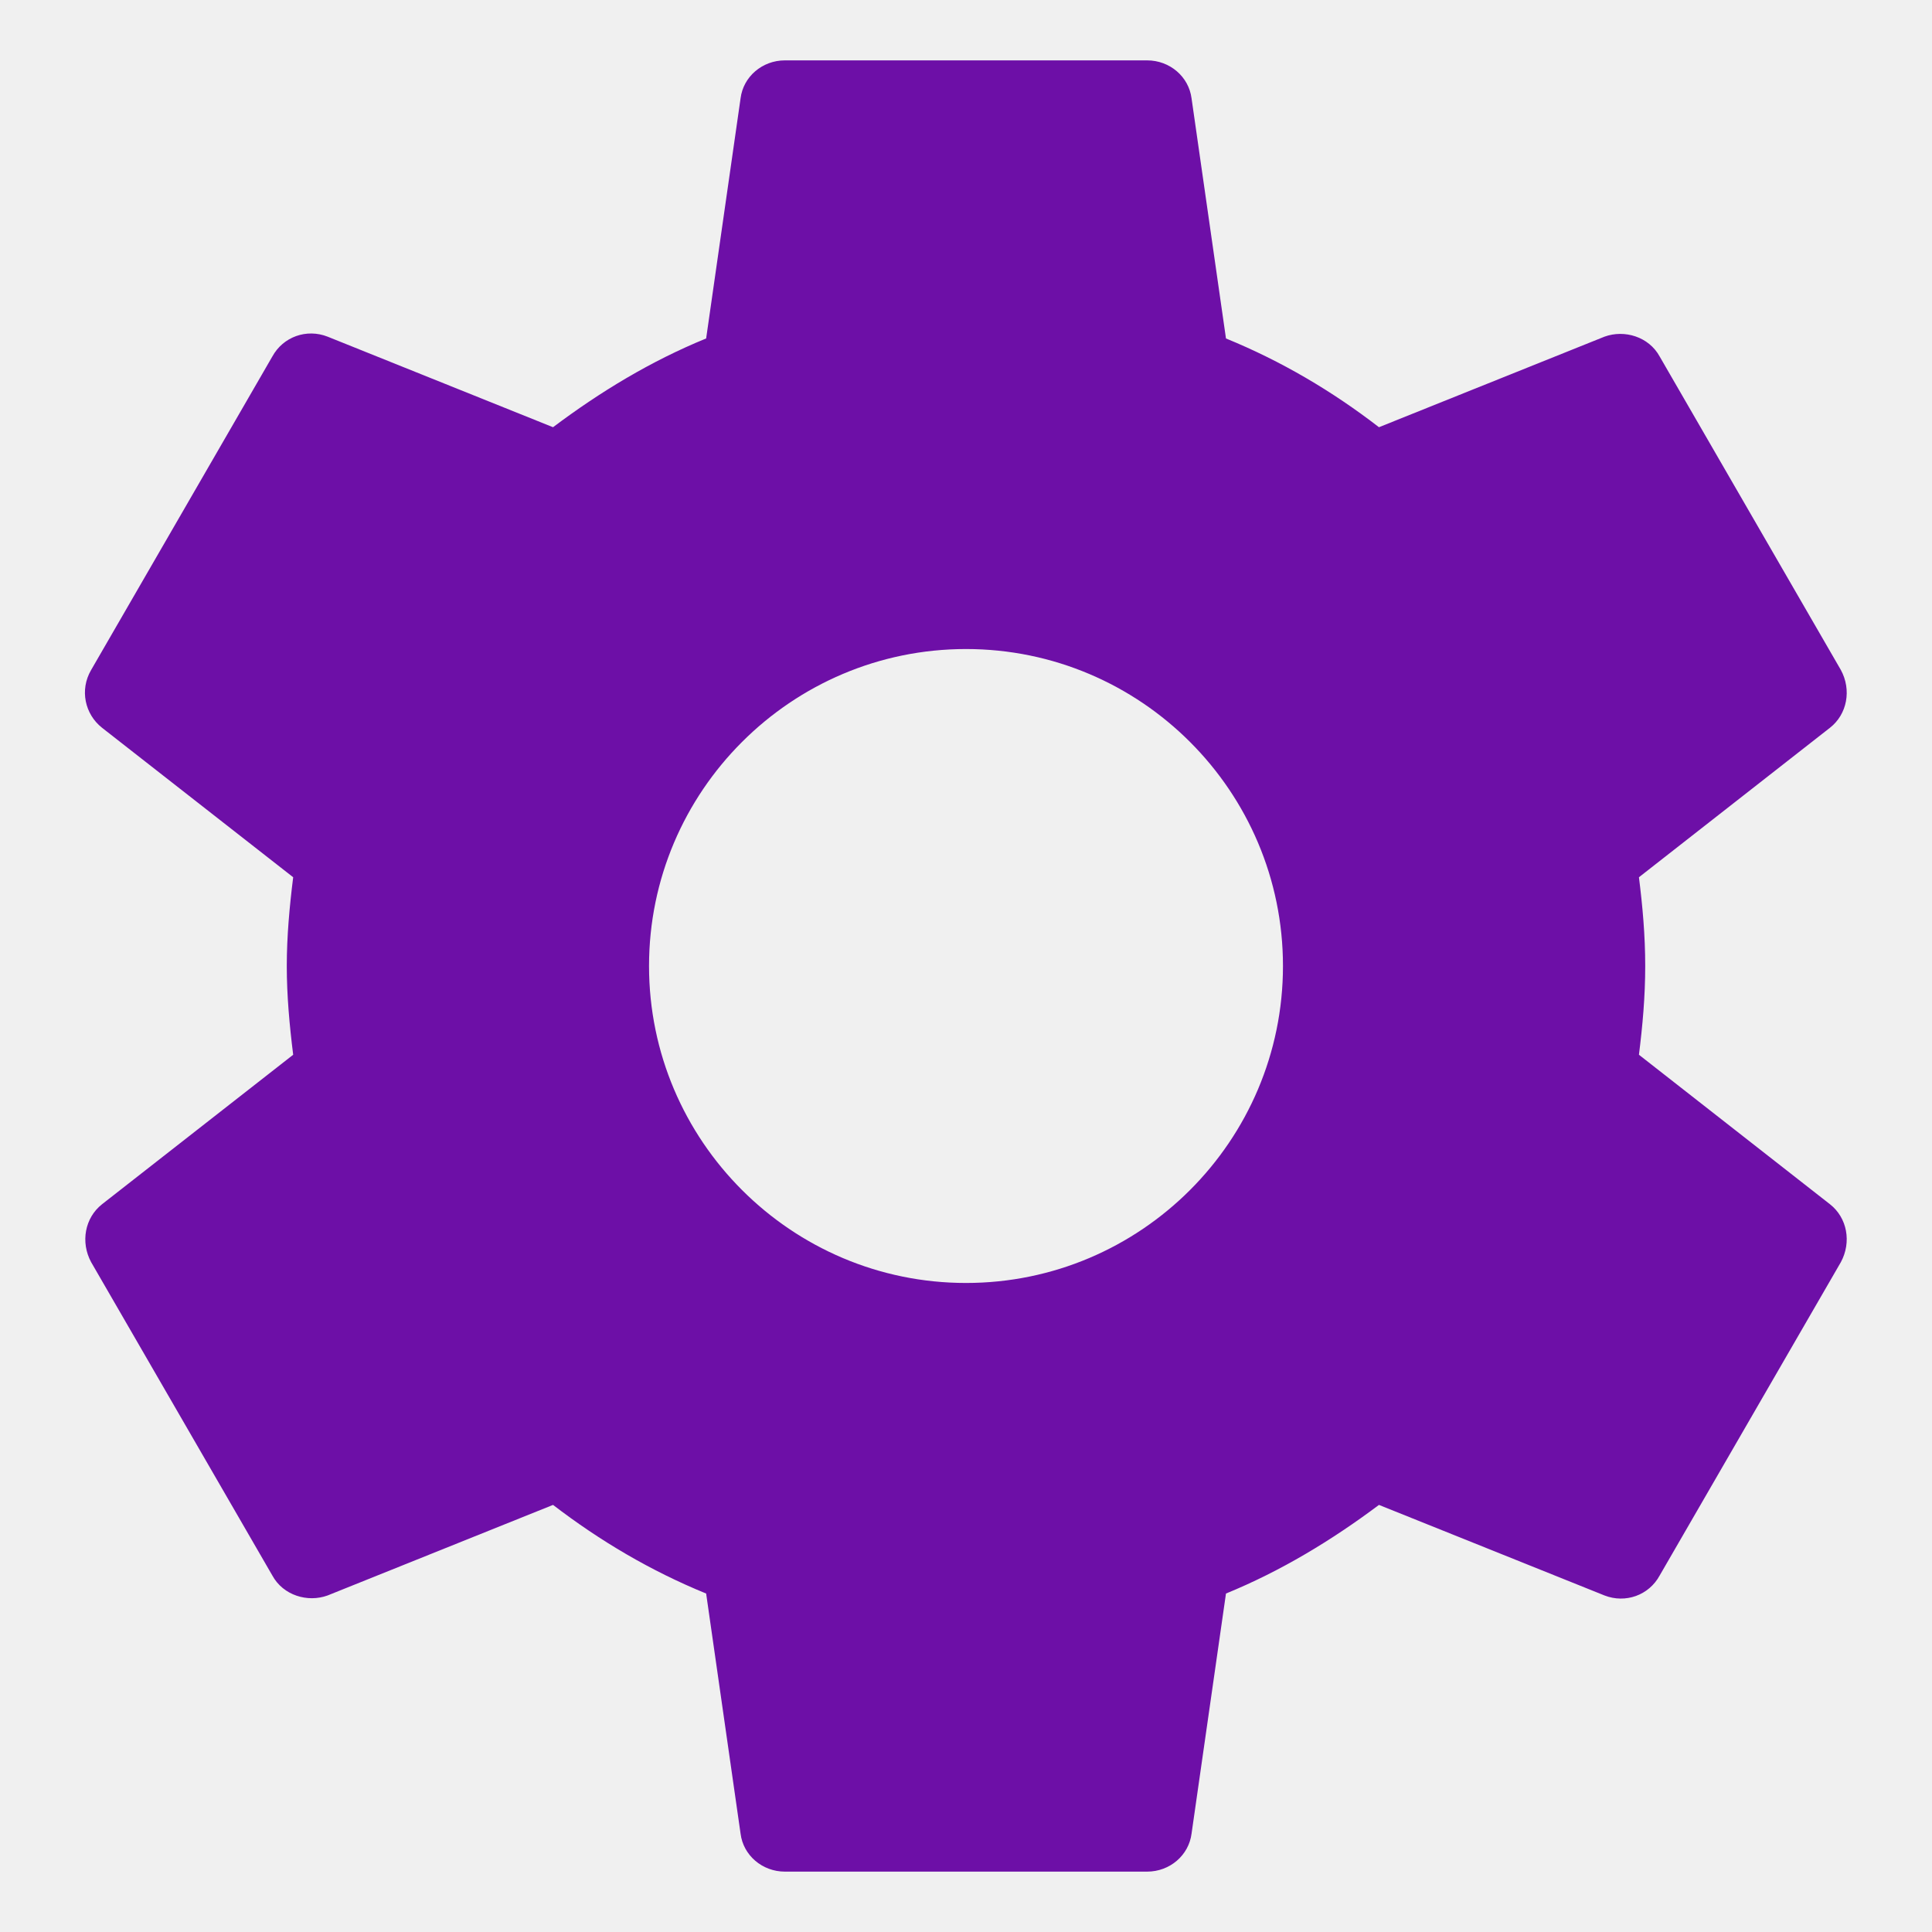
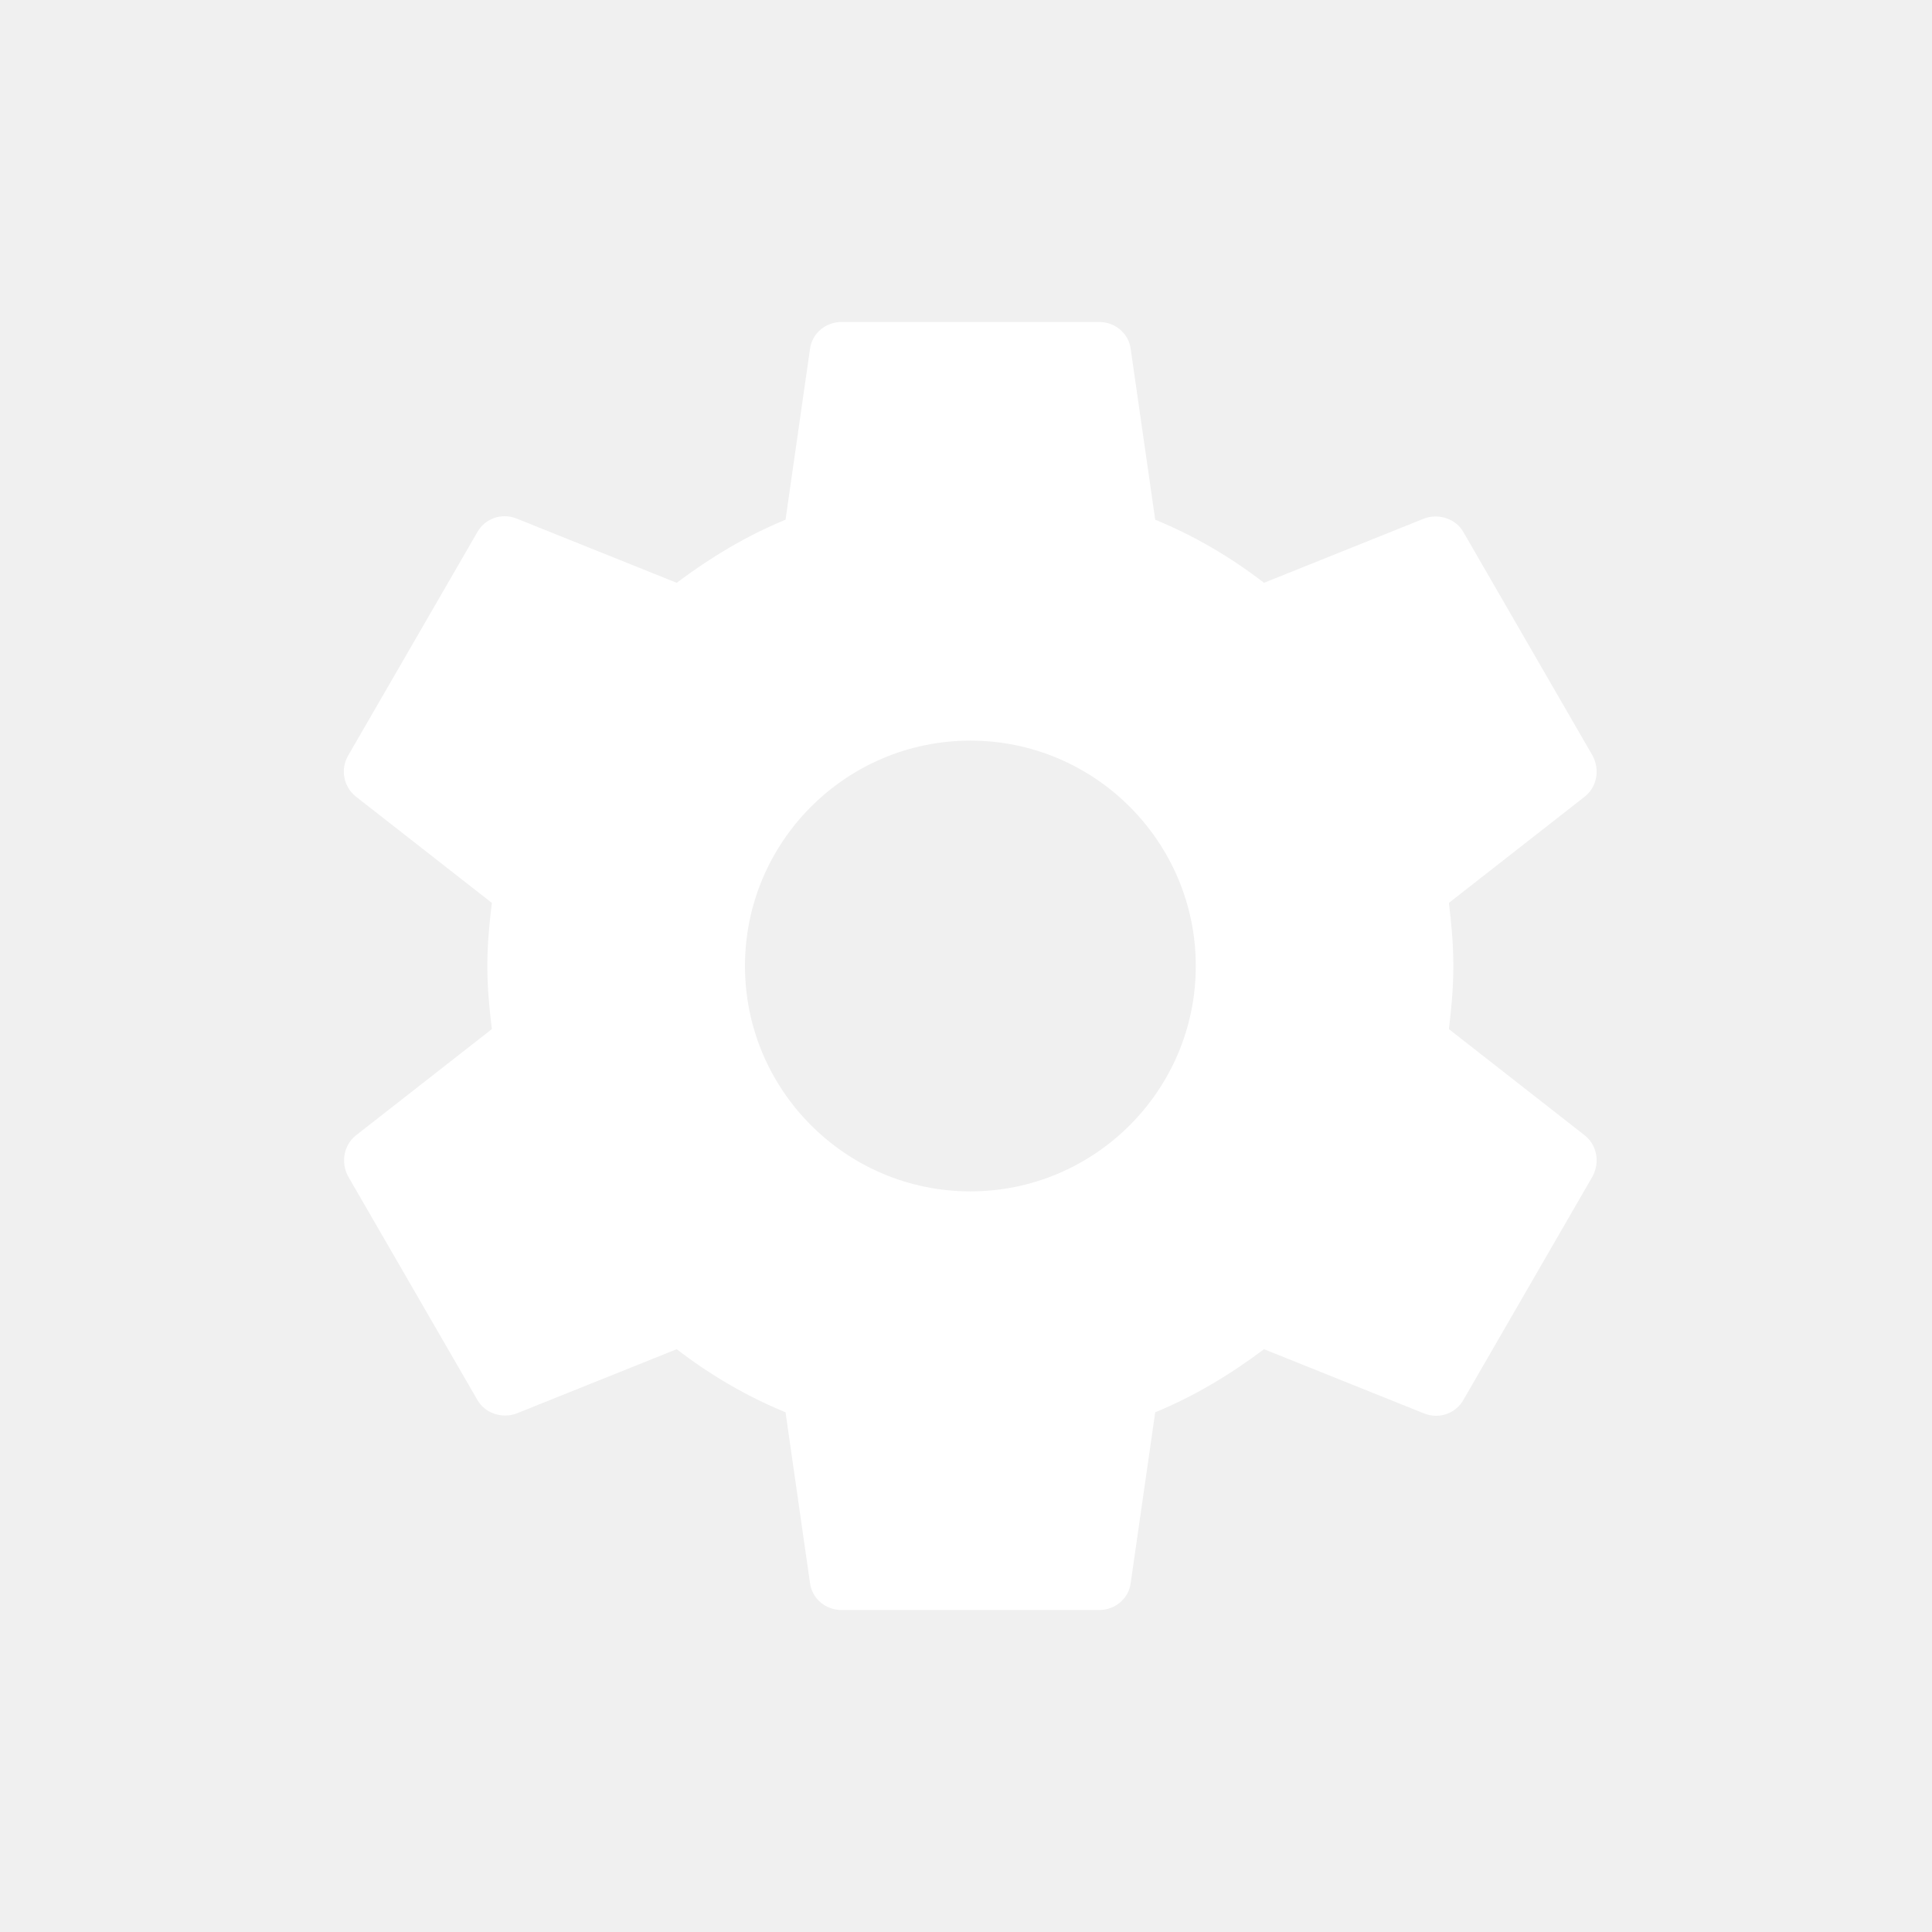
- <svg xmlns="http://www.w3.org/2000/svg" width="16" height="16" viewBox="0 0 16 16" fill="none">
-   <path d="M13.573 8.735C13.603 8.495 13.625 8.255 13.625 8C13.625 7.745 13.603 7.505 13.573 7.265L15.155 6.027C15.298 5.915 15.335 5.713 15.245 5.548L13.745 2.953C13.655 2.788 13.453 2.728 13.288 2.788L11.42 3.538C11.03 3.237 10.61 2.99 10.153 2.803L9.868 0.815C9.845 0.635 9.688 0.5 9.5 0.5H6.5C6.313 0.5 6.155 0.635 6.133 0.815L5.848 2.803C5.39 2.99 4.97 3.245 4.58 3.538L2.713 2.788C2.54 2.72 2.345 2.788 2.255 2.953L0.755 5.548C0.658 5.713 0.703 5.915 0.845 6.027L2.428 7.265C2.398 7.505 2.375 7.753 2.375 8C2.375 8.248 2.398 8.495 2.428 8.735L0.845 9.973C0.703 10.085 0.665 10.287 0.755 10.453L2.255 13.047C2.345 13.213 2.548 13.273 2.713 13.213L4.58 12.463C4.97 12.762 5.39 13.01 5.848 13.197L6.133 15.185C6.155 15.365 6.313 15.5 6.5 15.5H9.5C9.688 15.5 9.845 15.365 9.868 15.185L10.153 13.197C10.61 13.01 11.03 12.755 11.42 12.463L13.288 13.213C13.46 13.28 13.655 13.213 13.745 13.047L15.245 10.453C15.335 10.287 15.298 10.085 15.155 9.973L13.573 8.735ZM8 10.625C6.553 10.625 5.375 9.447 5.375 8C5.375 6.553 6.553 5.375 8 5.375C9.448 5.375 10.625 6.553 10.625 8C10.625 9.447 9.448 10.625 8 10.625Z" fill="#6D0FA7" />
+ <svg xmlns="http://www.w3.org/2000/svg" width="32" height="32" viewBox="0 0 32 32" fill="none">
+   <path d="M23.998 17.045C24.04 16.704 24.072 16.363 24.072 16C24.072 15.637 24.04 15.296 23.998 14.955L26.248 13.195C26.451 13.035 26.504 12.747 26.376 12.512L24.243 8.821C24.115 8.587 23.827 8.501 23.592 8.587L20.936 9.653C20.382 9.227 19.784 8.875 19.134 8.608L18.728 5.781C18.696 5.525 18.472 5.333 18.206 5.333H13.939C13.672 5.333 13.448 5.525 13.416 5.781L13.011 8.608C12.36 8.875 11.763 9.237 11.208 9.653L8.552 8.587C8.307 8.491 8.03 8.587 7.902 8.821L5.768 12.512C5.63 12.747 5.694 13.035 5.896 13.195L8.147 14.955C8.104 15.296 8.072 15.648 8.072 16C8.072 16.352 8.104 16.704 8.147 17.045L5.896 18.805C5.694 18.965 5.64 19.253 5.768 19.488L7.902 23.179C8.03 23.413 8.318 23.499 8.552 23.413L11.208 22.347C11.763 22.773 12.36 23.125 13.011 23.392L13.416 26.219C13.448 26.475 13.672 26.667 13.939 26.667H18.206C18.472 26.667 18.696 26.475 18.728 26.219L19.134 23.392C19.784 23.125 20.382 22.763 20.936 22.347L23.592 23.413C23.838 23.509 24.115 23.413 24.243 23.179L26.376 19.488C26.504 19.253 26.451 18.965 26.248 18.805L23.998 17.045ZM16.072 19.733C14.014 19.733 12.339 18.059 12.339 16C12.339 13.941 14.014 12.267 16.072 12.267C18.131 12.267 19.806 13.941 19.806 16C19.806 18.059 18.131 19.733 16.072 19.733Z" fill="white" />
</svg>
